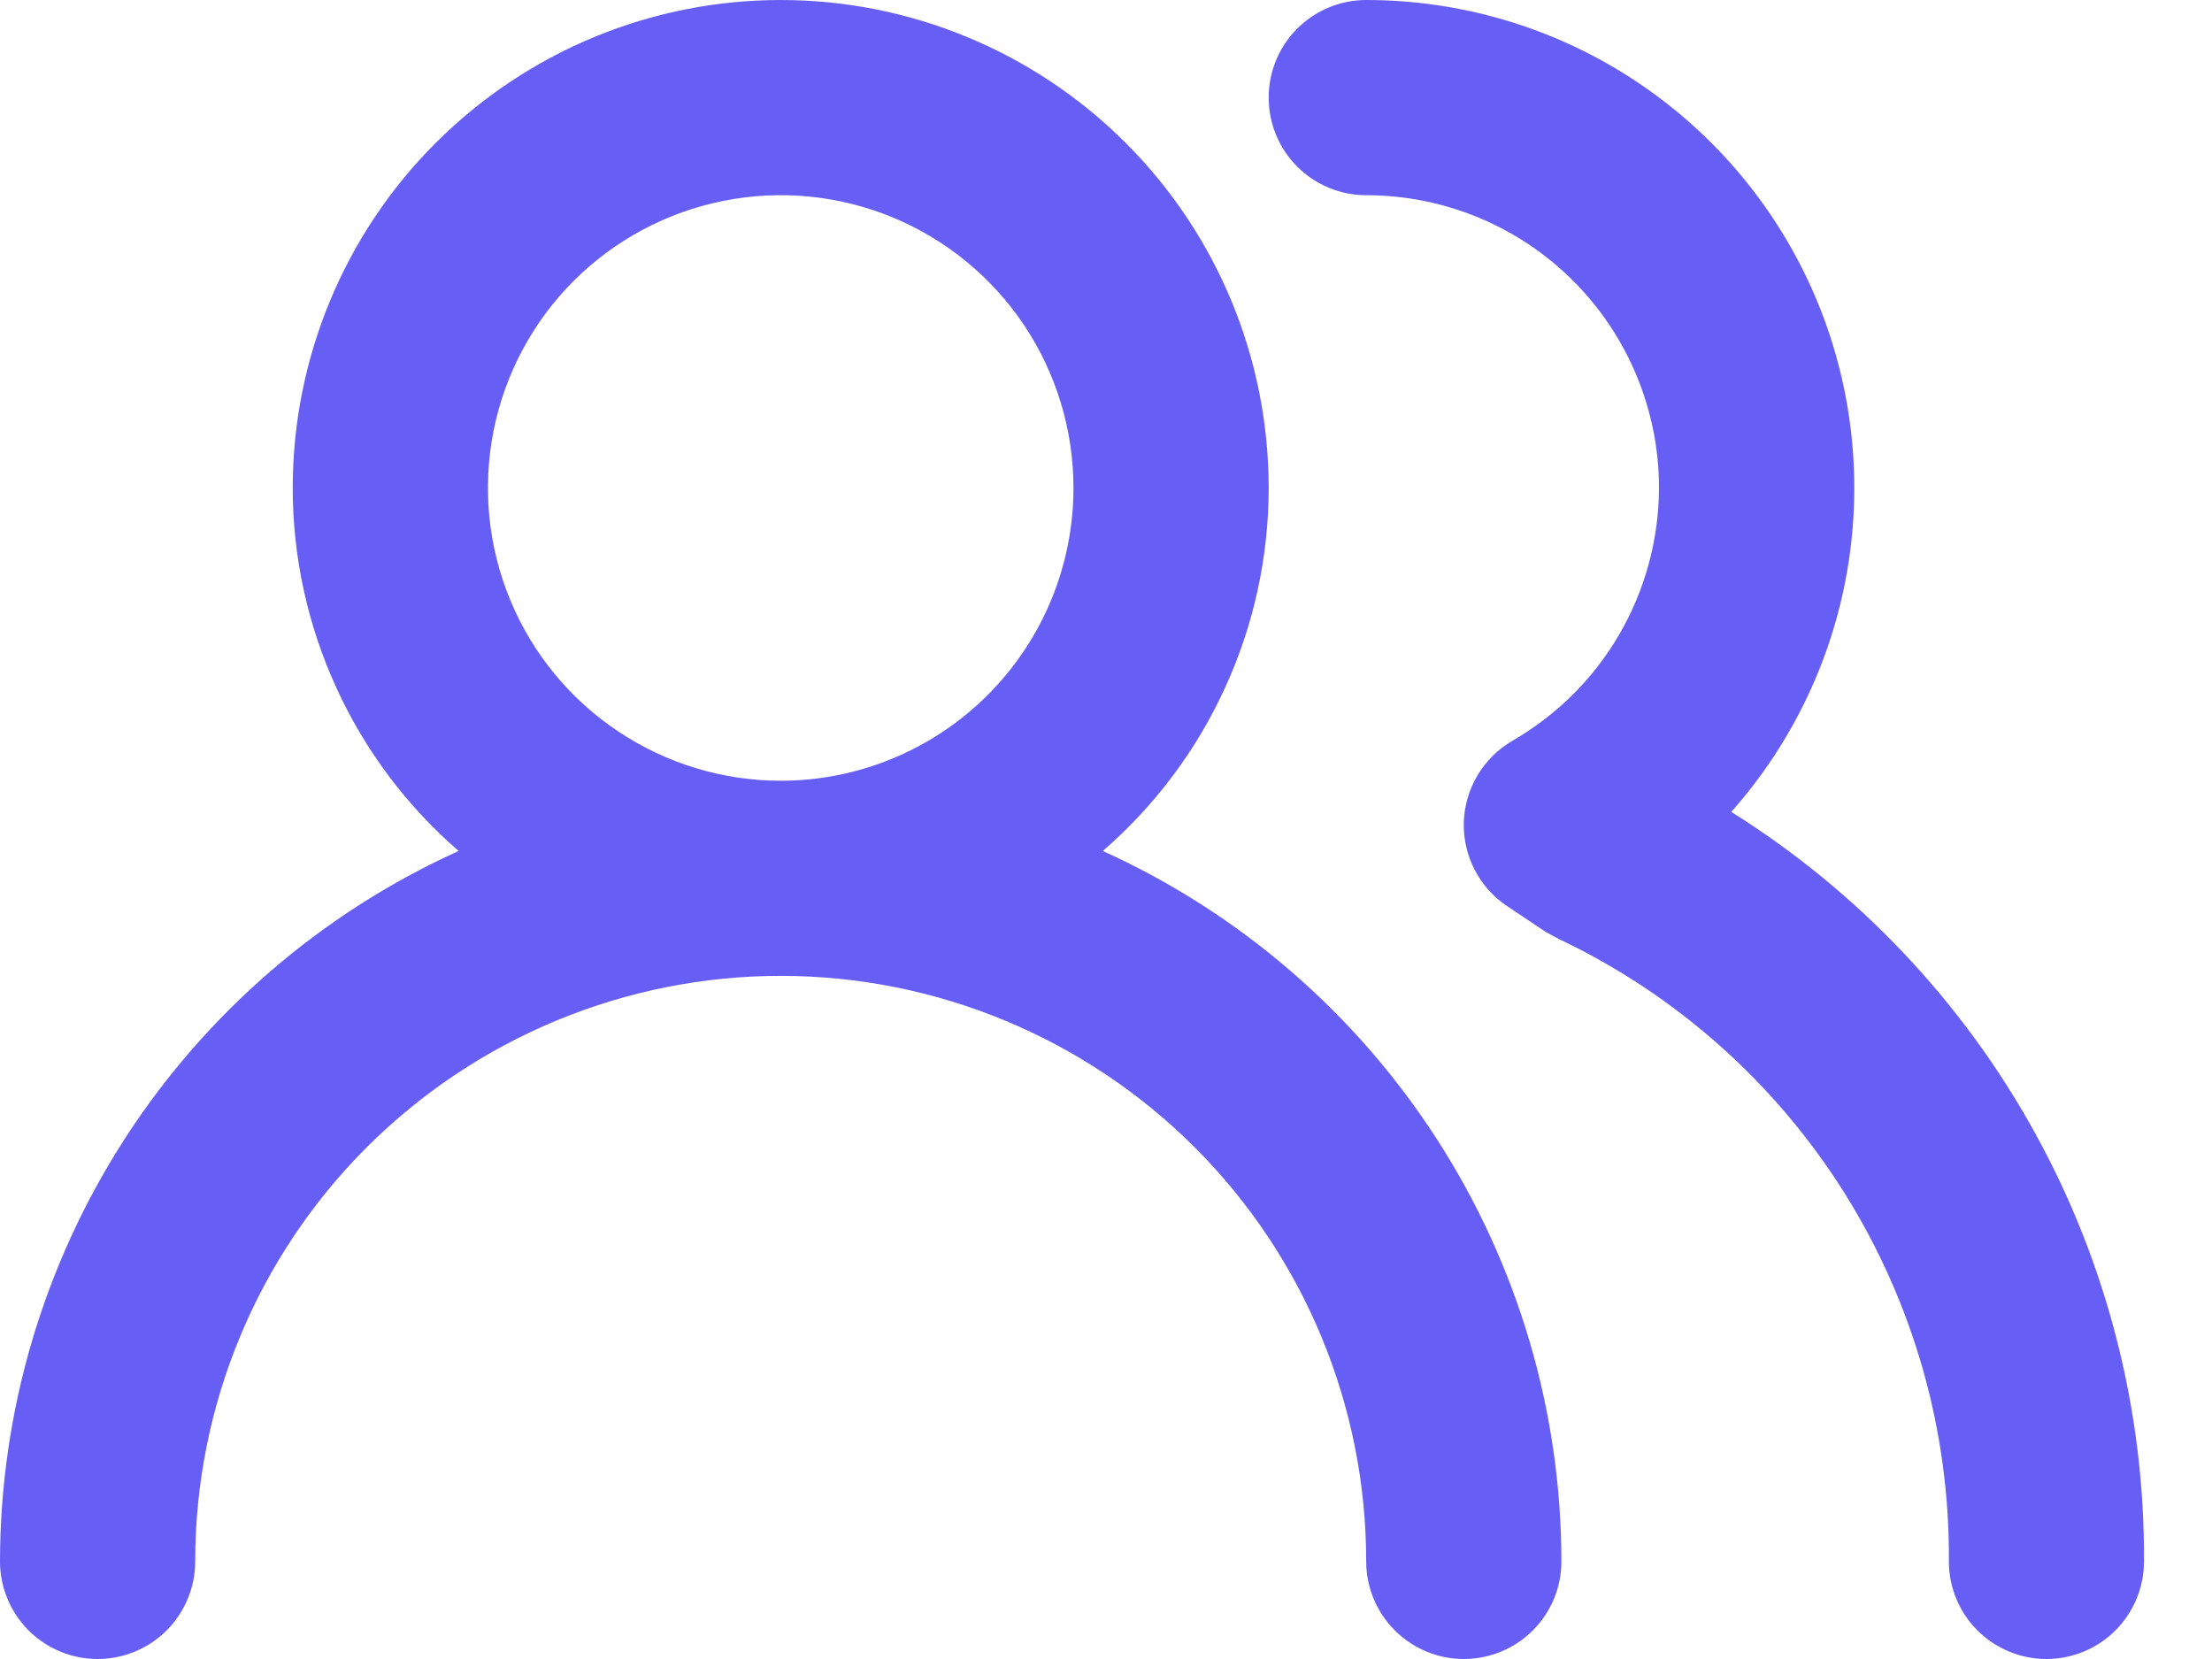
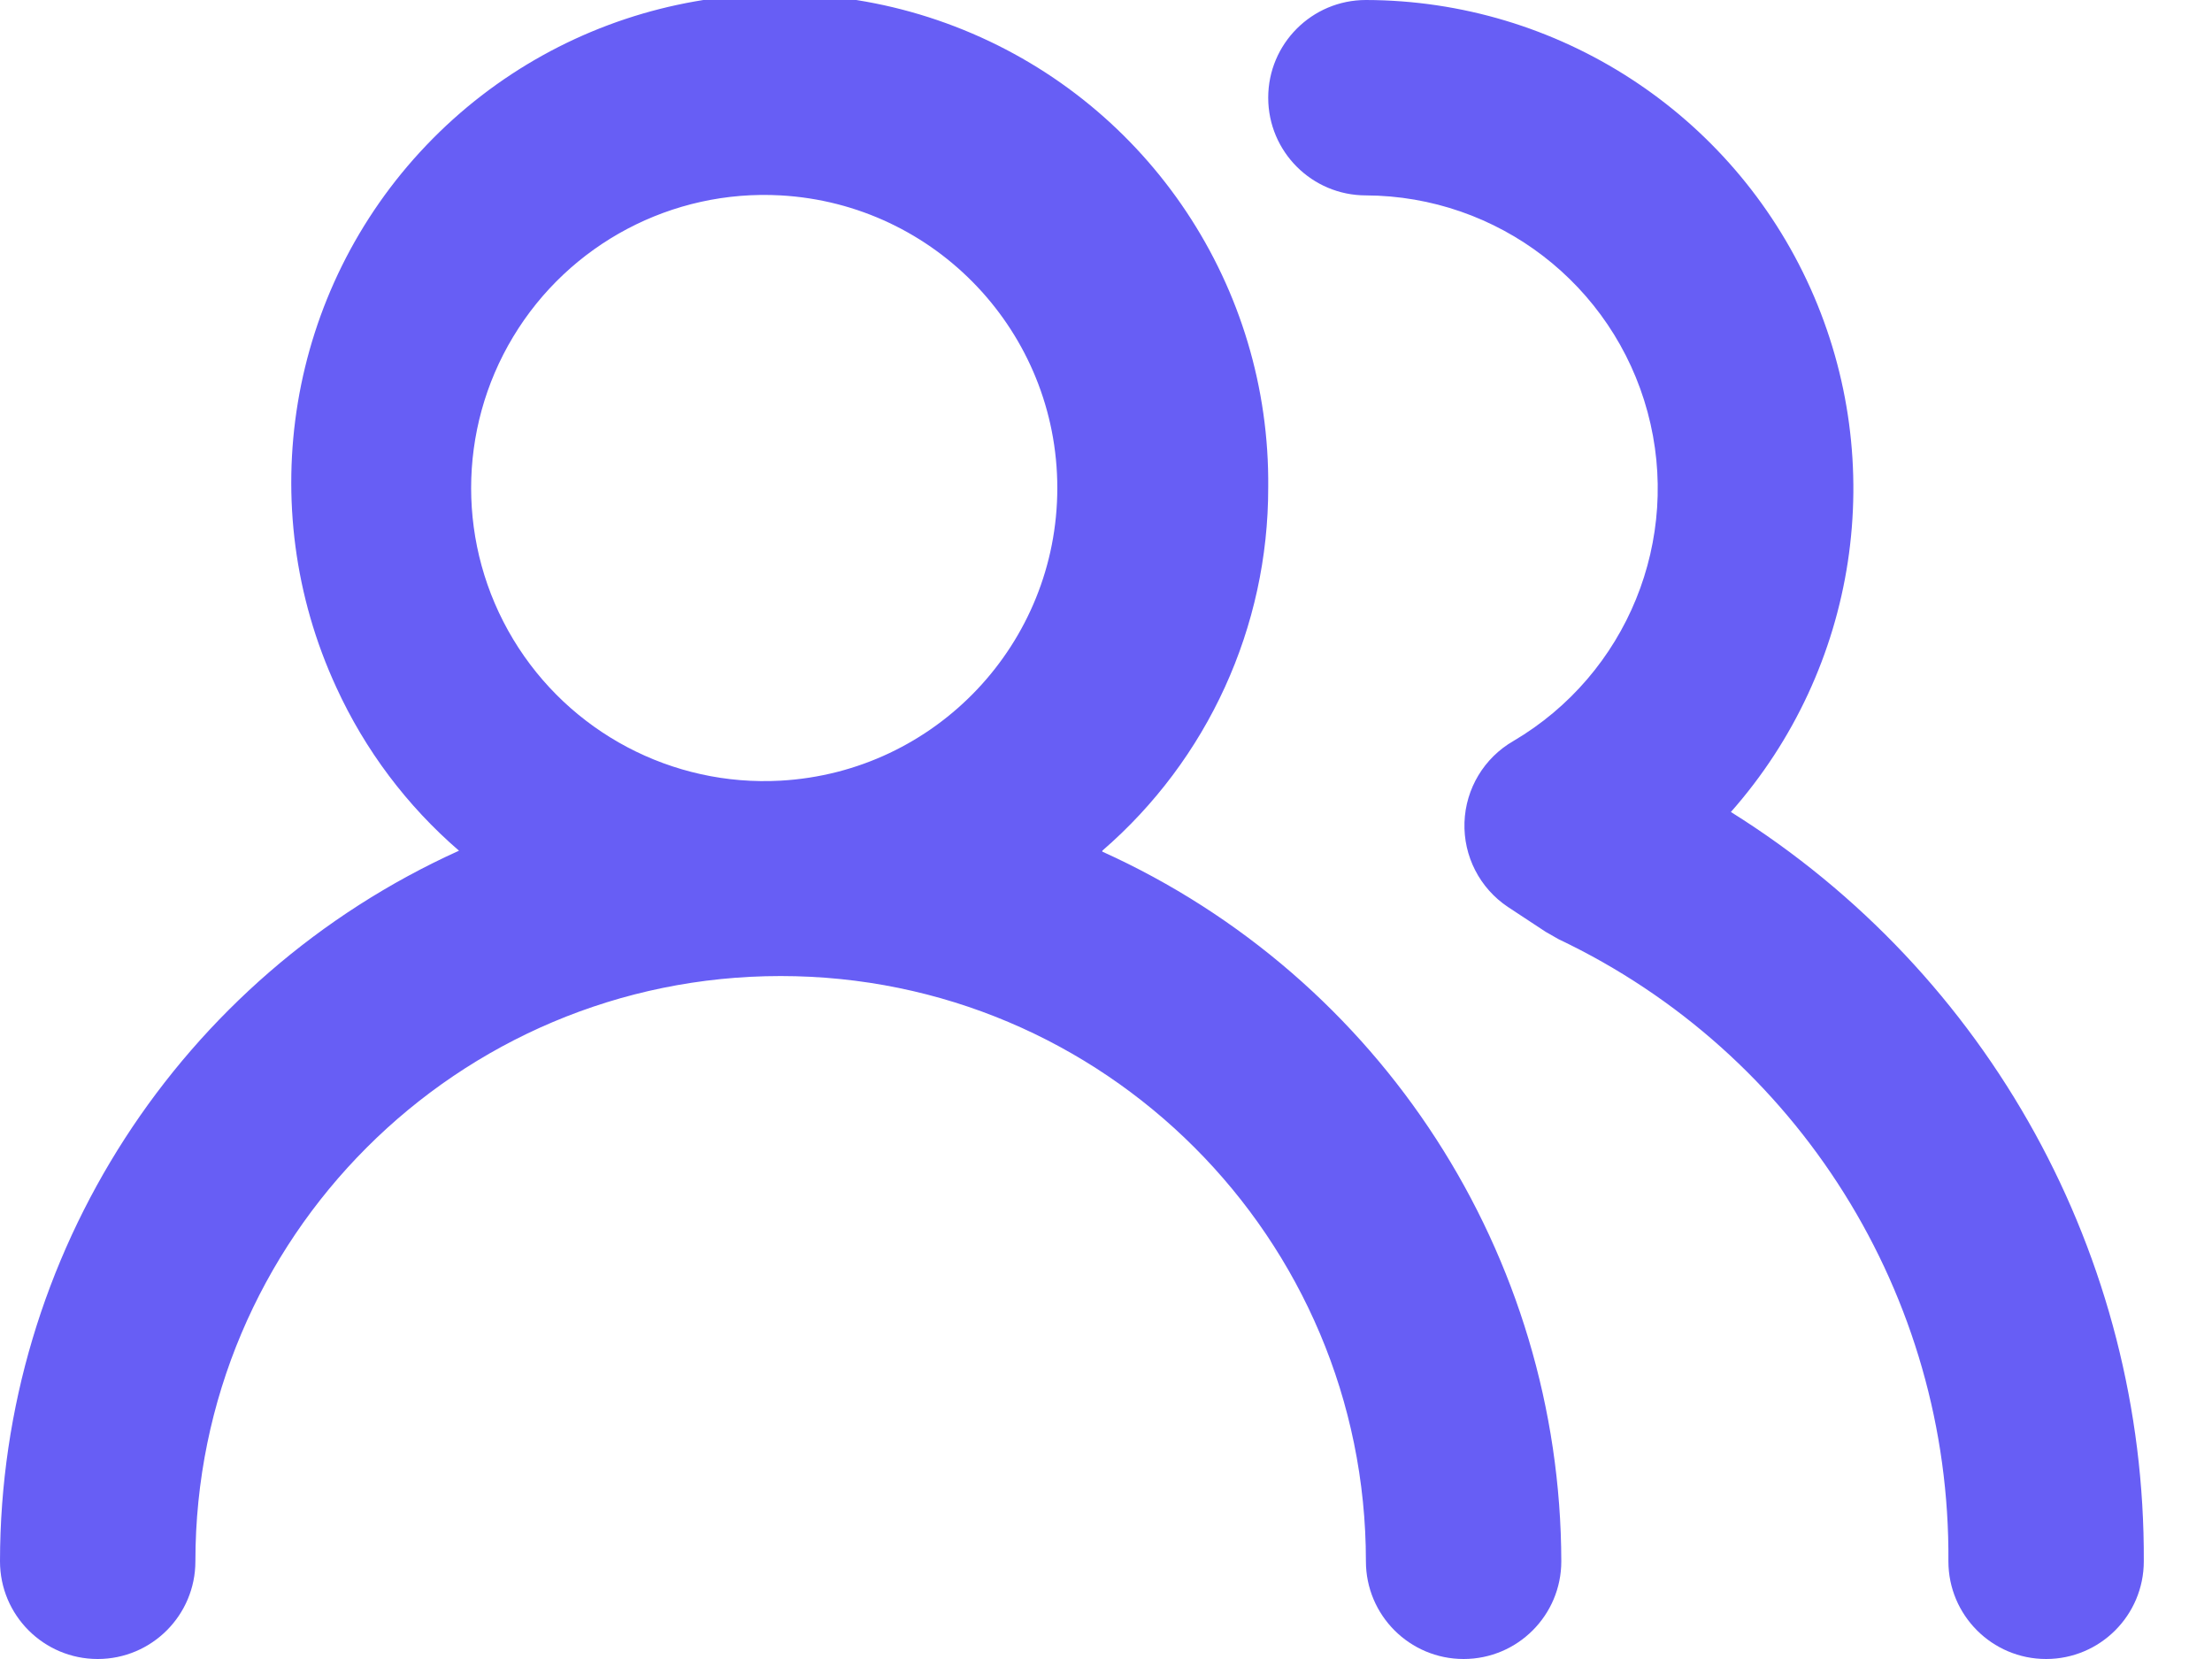
- <svg xmlns="http://www.w3.org/2000/svg" width="24" height="18" viewBox="0 0 24 18" fill="none">
-   <path d="M11.965 9.233C12.53 8.744 12.983 8.139 13.293 7.459C13.604 6.78 13.765 6.041 13.765 5.294C13.765 3.89 13.207 2.543 12.214 1.551C11.221 0.558 9.875 1.89435e-07 8.471 1.89435e-07C7.066 1.89435e-07 5.72 0.558 4.727 1.551C3.734 2.543 3.176 3.89 3.176 5.294C3.176 6.041 3.337 6.78 3.648 7.459C3.958 8.139 4.412 8.744 4.976 9.233C3.494 9.904 2.237 10.988 1.354 12.355C0.472 13.722 0.002 15.314 0 16.941C0 17.222 0.112 17.491 0.31 17.69C0.509 17.888 0.778 18 1.059 18C1.34 18 1.609 17.888 1.808 17.69C2.006 17.491 2.118 17.222 2.118 16.941C2.118 15.256 2.787 13.64 3.978 12.449C5.17 11.258 6.786 10.588 8.471 10.588C10.155 10.588 11.771 11.258 12.963 12.449C14.154 13.64 14.823 15.256 14.823 16.941C14.823 17.222 14.935 17.491 15.134 17.69C15.332 17.888 15.601 18 15.882 18C16.163 18 16.433 17.888 16.631 17.69C16.83 17.491 16.941 17.222 16.941 16.941C16.94 15.314 16.47 13.722 15.587 12.355C14.704 10.988 13.447 9.904 11.965 9.233ZM8.471 8.471C7.842 8.471 7.228 8.284 6.706 7.935C6.183 7.586 5.776 7.09 5.536 6.51C5.295 5.929 5.233 5.291 5.355 4.674C5.478 4.058 5.78 3.492 6.224 3.048C6.669 2.604 7.235 2.301 7.851 2.179C8.467 2.056 9.106 2.119 9.686 2.359C10.267 2.6 10.763 3.007 11.112 3.529C11.461 4.052 11.647 4.666 11.647 5.294C11.647 6.137 11.312 6.945 10.717 7.54C10.121 8.136 9.313 8.471 8.471 8.471ZM18.784 8.809C19.461 8.046 19.904 7.104 20.058 6.095C20.212 5.086 20.072 4.054 19.654 3.124C19.235 2.193 18.557 1.403 17.7 0.849C16.843 0.294 15.844 -0 14.823 1.89435e-07C14.543 1.89435e-07 14.273 0.112 14.075 0.31C13.876 0.509 13.765 0.778 13.765 1.059C13.765 1.34 13.876 1.609 14.075 1.808C14.273 2.006 14.543 2.118 14.823 2.118C15.666 2.118 16.474 2.452 17.07 3.048C17.665 3.644 18 4.452 18 5.294C17.998 5.85 17.851 6.396 17.572 6.878C17.294 7.359 16.893 7.758 16.412 8.036C16.255 8.127 16.124 8.256 16.031 8.412C15.938 8.568 15.887 8.745 15.882 8.926C15.878 9.106 15.919 9.284 16.003 9.443C16.086 9.602 16.209 9.738 16.359 9.836L16.772 10.112L16.909 10.186C18.186 10.791 19.262 11.749 20.013 12.945C20.763 14.142 21.156 15.529 21.145 16.941C21.145 17.222 21.256 17.491 21.455 17.69C21.653 17.888 21.923 18 22.203 18C22.484 18 22.754 17.888 22.952 17.69C23.151 17.491 23.262 17.222 23.262 16.941C23.271 15.316 22.864 13.716 22.08 12.293C21.296 10.87 20.161 9.671 18.784 8.809Z" fill="#675EF5" />
+ <svg xmlns="http://www.w3.org/2000/svg" width="24" height="18" fill="none">
+   <path fill="#675EF5" d="M11.96 9.23a5.2 5.2 0 0 0 1.8-3.94A5.3 5.3 0 1 0 3.65 7.46a5.2 5.2 0 0 0 1.33 1.77A8.47 8.47 0 0 0 0 16.94a1.06 1.06 0 0 0 2.12 0 6.35 6.35 0 1 1 12.7 0 1.06 1.06 0 0 0 2.12 0 8.47 8.47 0 0 0-4.98-7.7Zm-3.49-.76a3.18 3.18 0 1 1 0-6.35 3.18 3.18 0 0 1 0 6.35Zm10.31.34A5.3 5.3 0 0 0 14.82 0a1.06 1.06 0 0 0 0 2.12 3.18 3.18 0 0 1 1.6 5.92 1.06 1.06 0 0 0-.06 1.8l.41.27.14.08a7.41 7.41 0 0 1 4.23 6.75 1.06 1.06 0 0 0 2.12 0 9.53 9.53 0 0 0-4.48-8.13Z" />
</svg>
